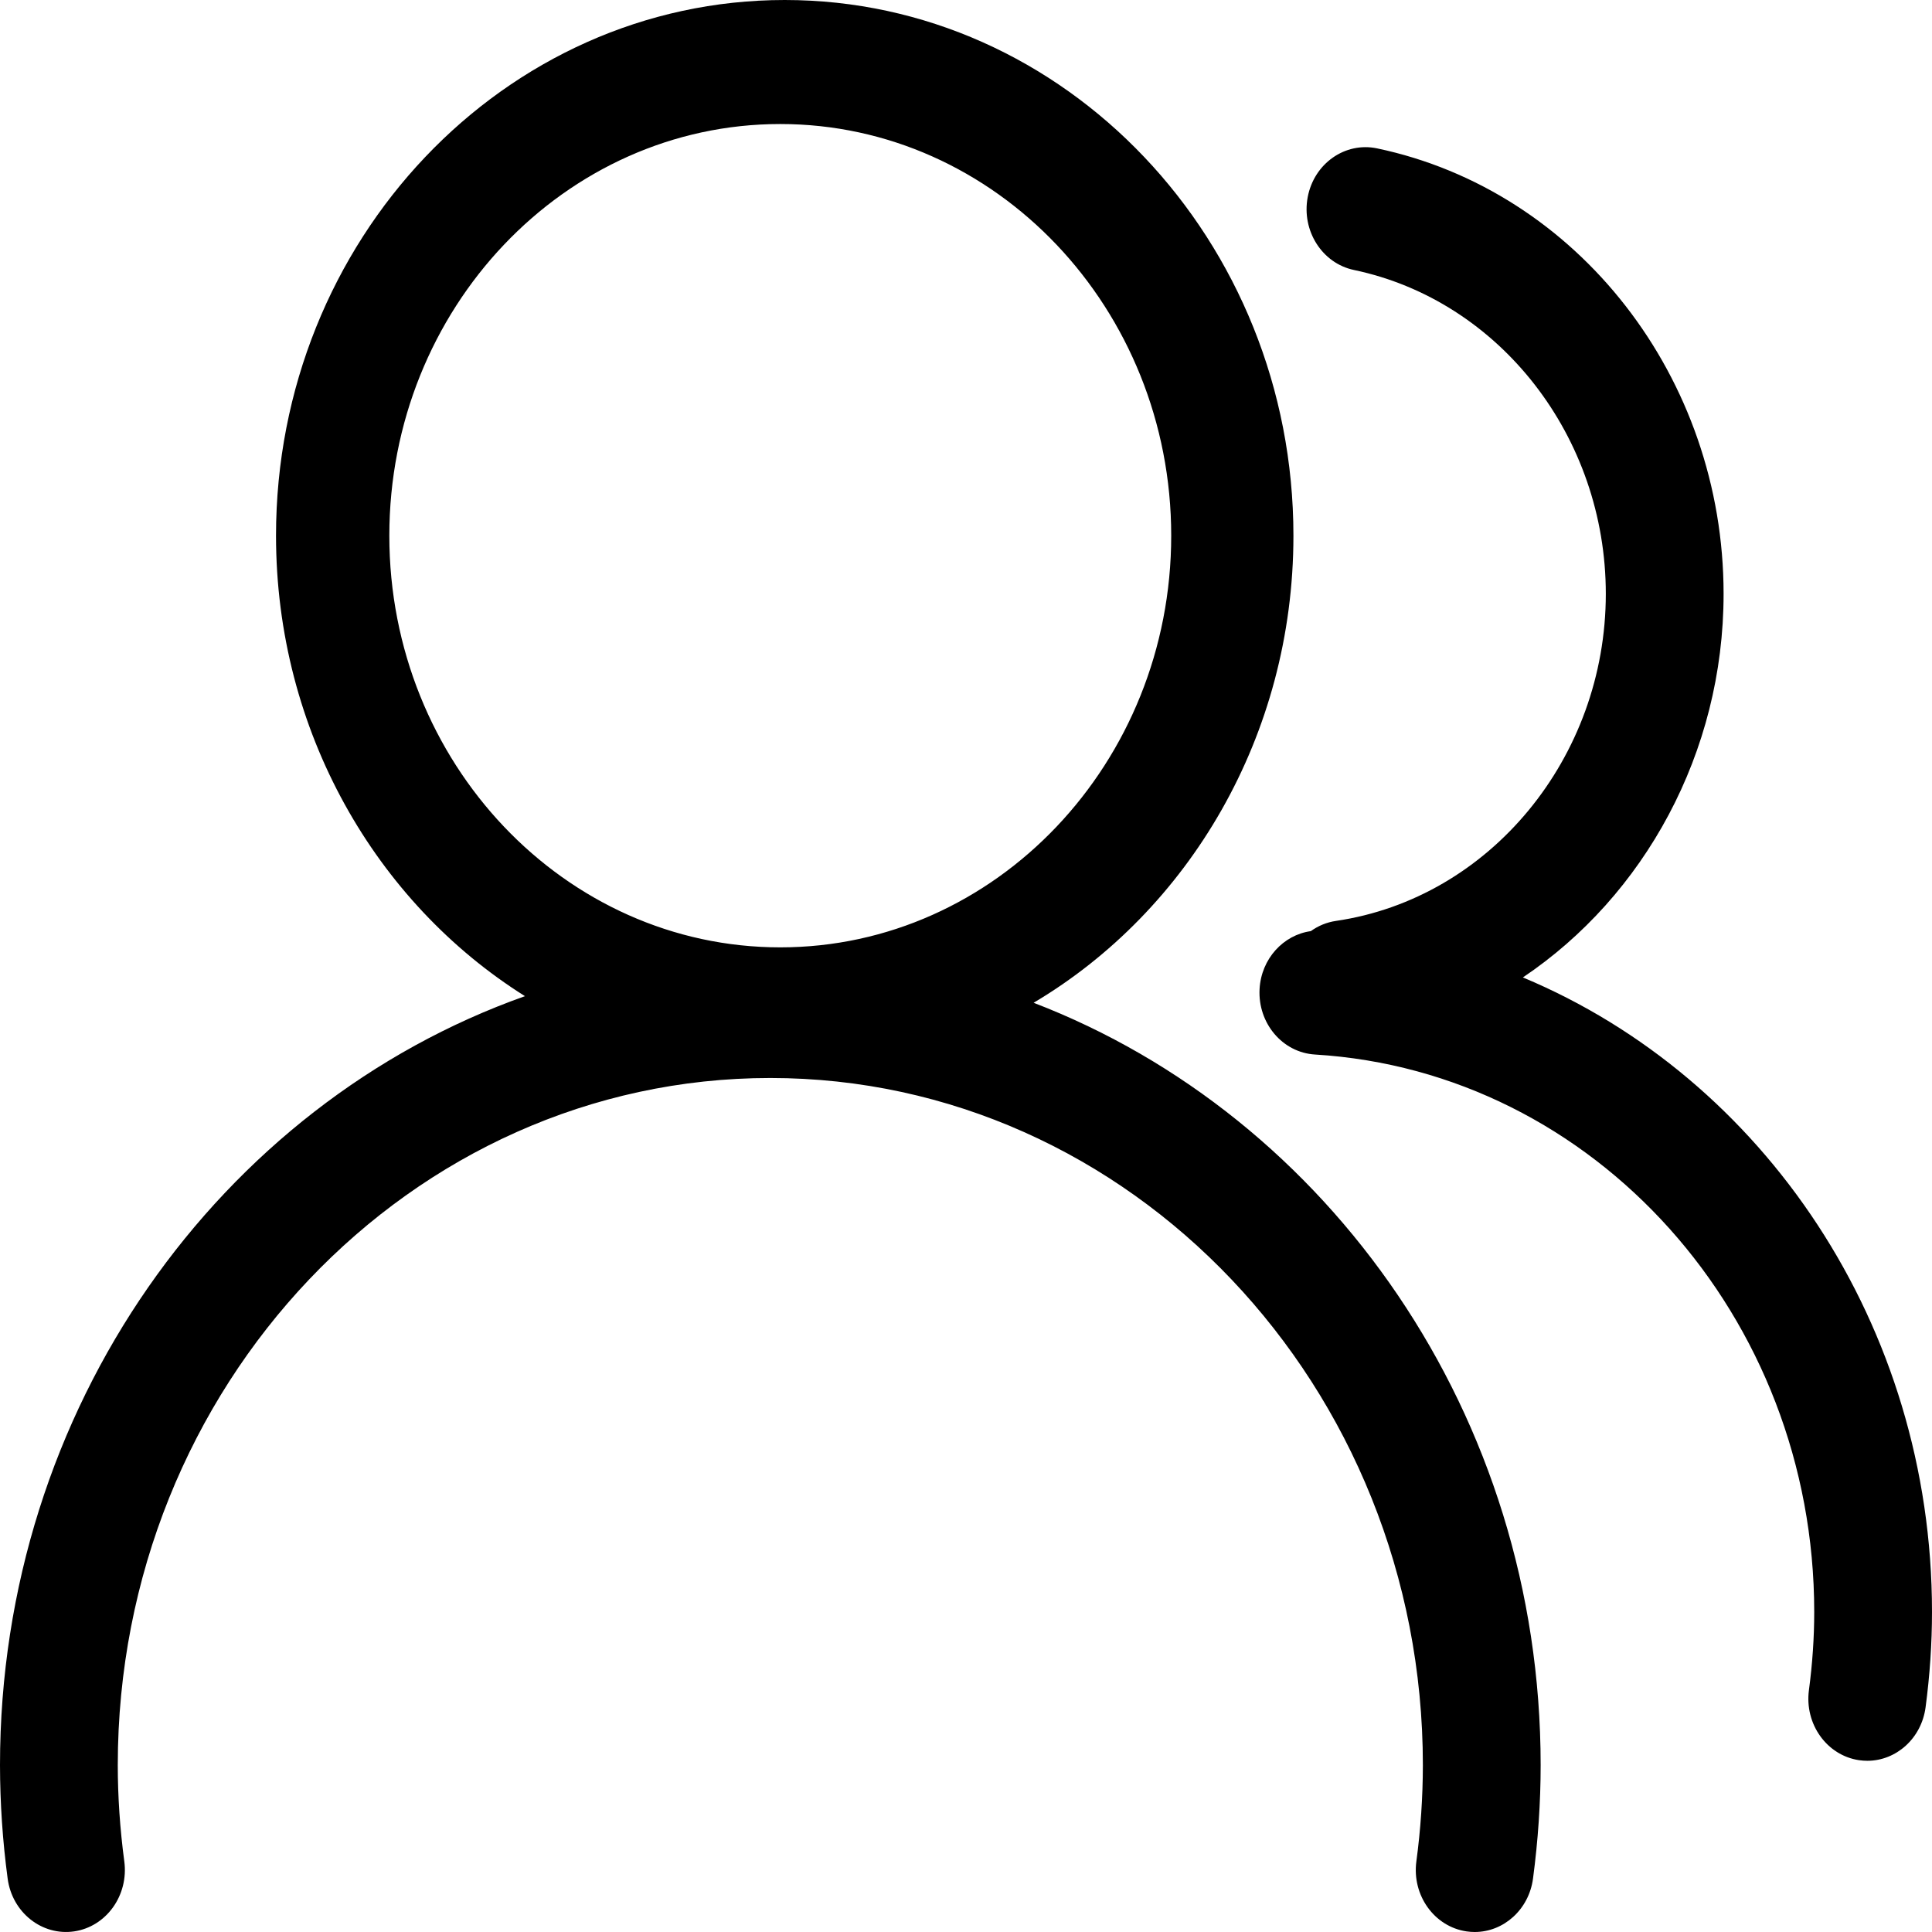
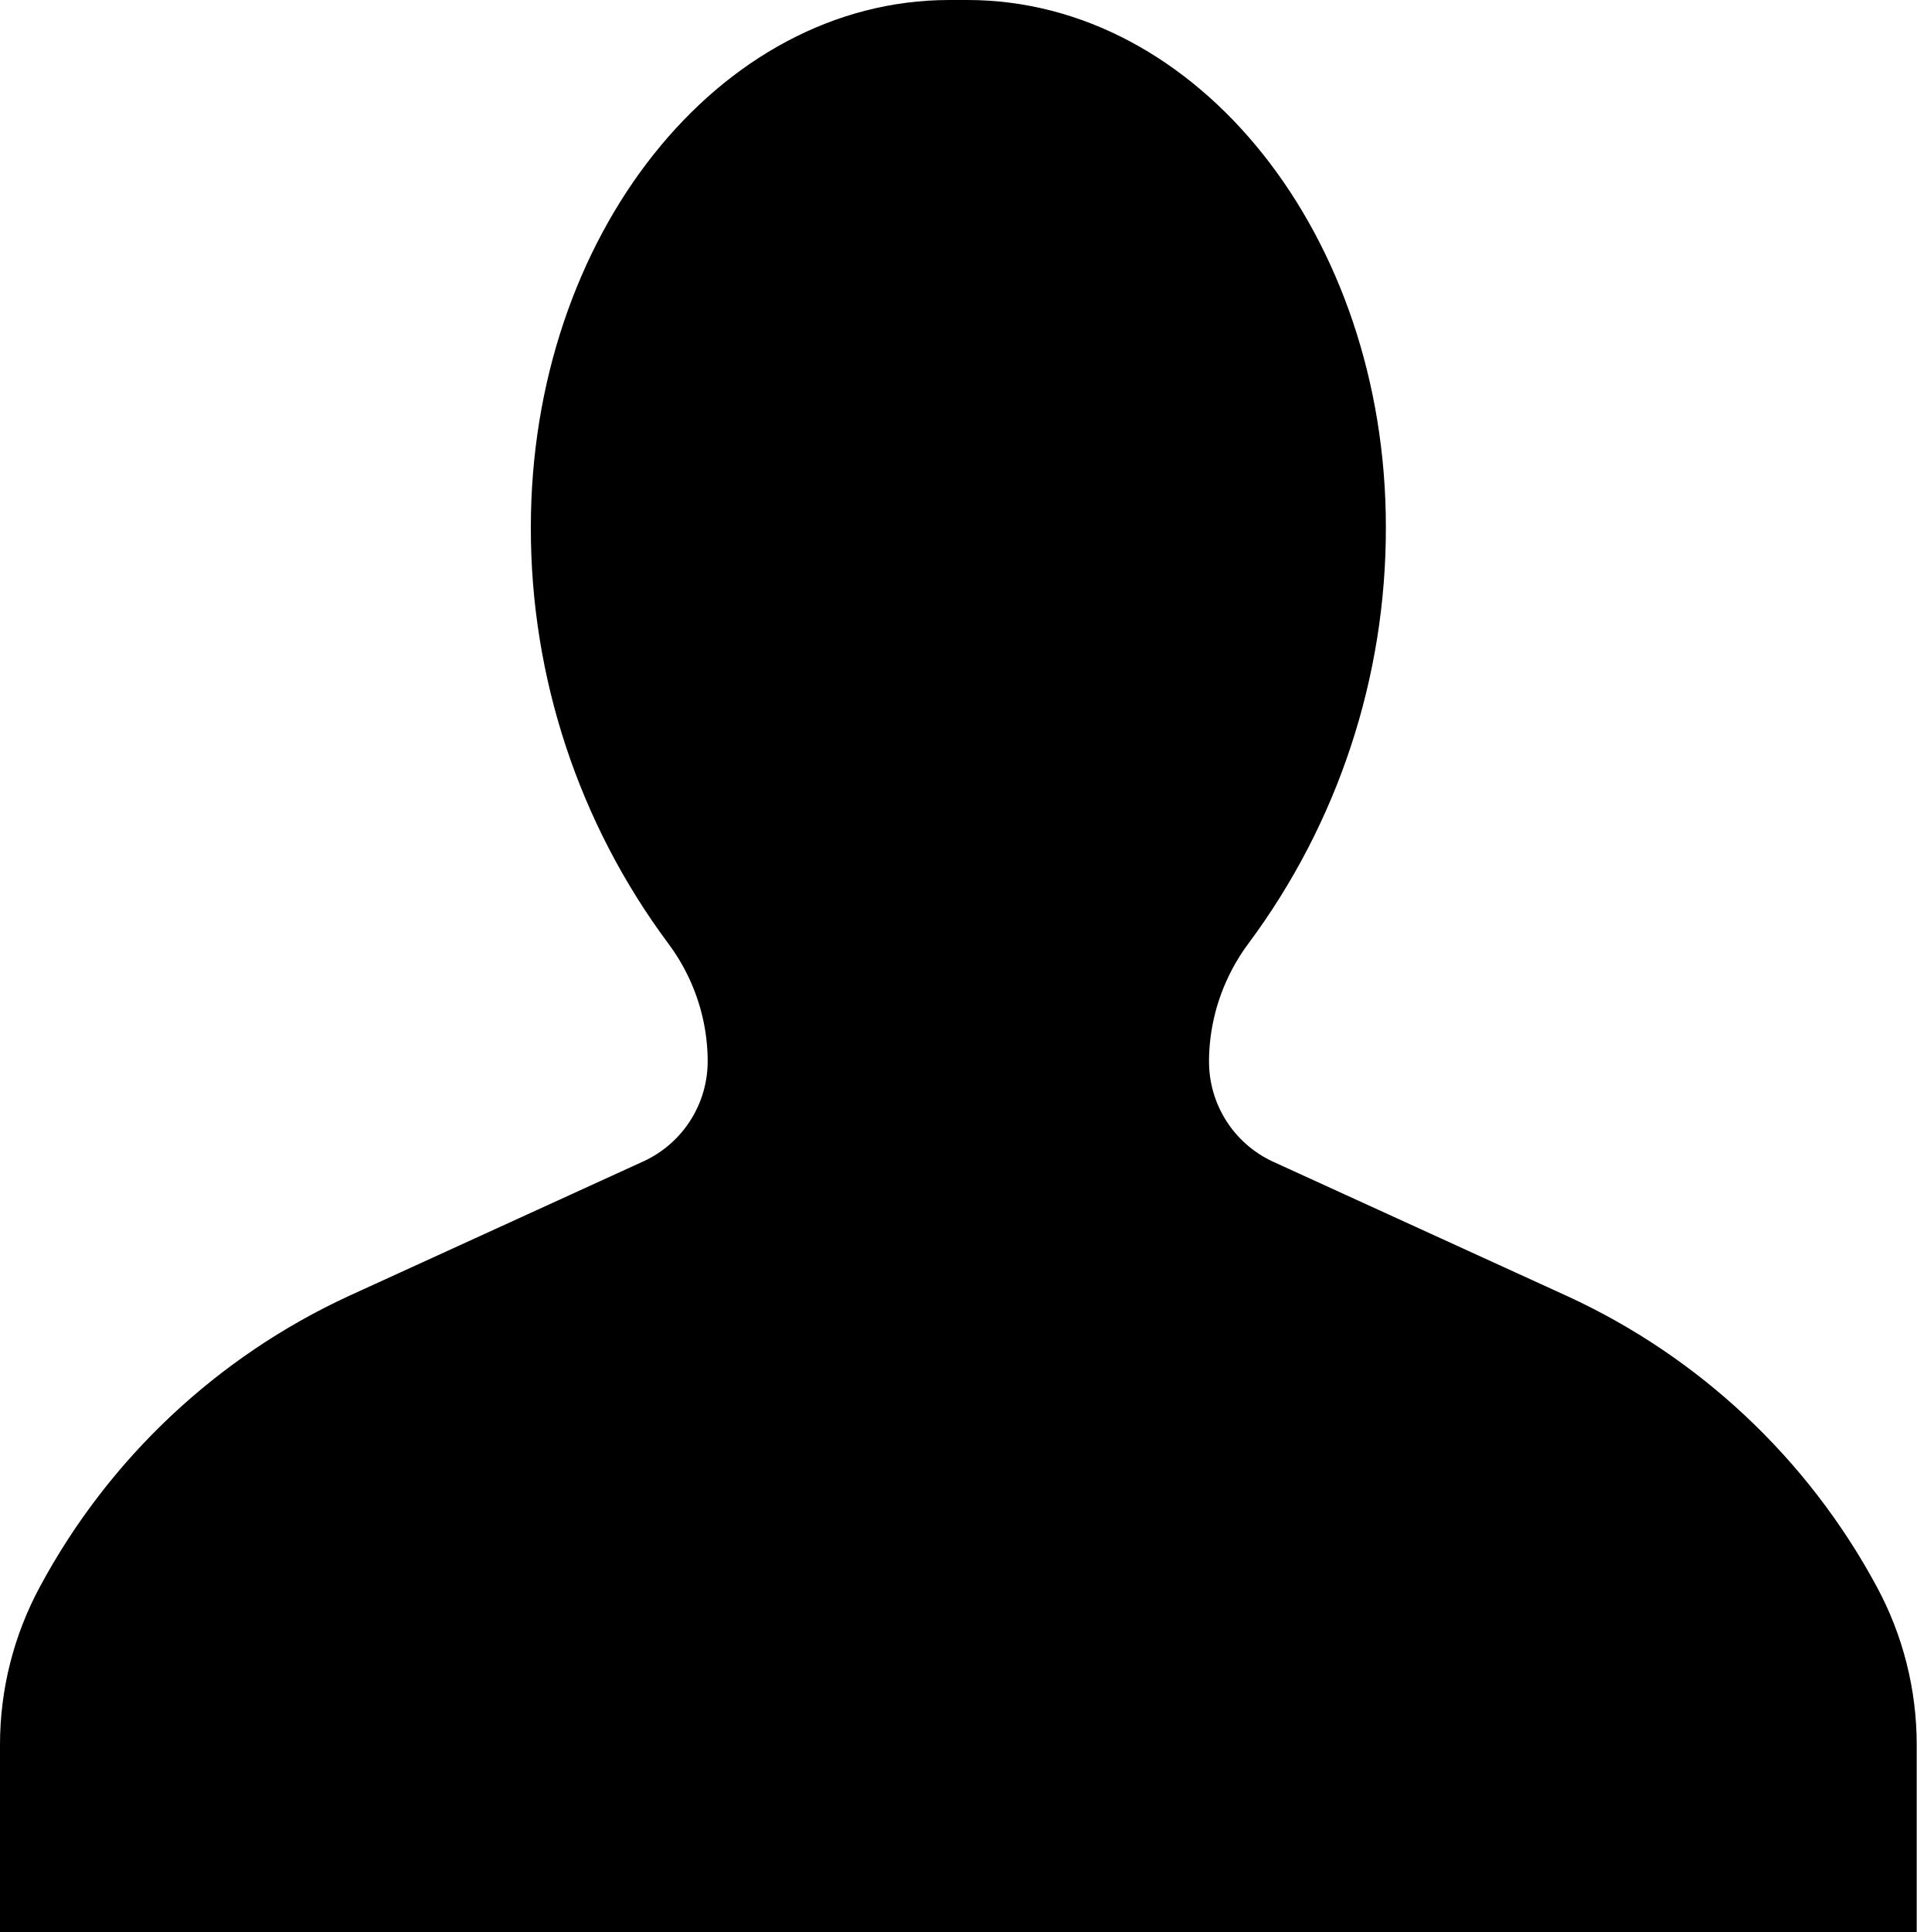
- <svg xmlns="http://www.w3.org/2000/svg" width="128" height="128" viewBox="0 0 128 128">
-   <path fill-rule="evenodd" clip-rule="evenodd" d="M34.78 65.998C24.91 59.8 18.287 48.445 18.287 35.49 18.286 15.92 33.406 0 51.99 0c18.584 0 33.703 15.92 33.703 35.49 0 13.267-6.948 24.857-17.213 30.946 19.577 7.52 33.592 27.324 33.592 50.509 0 2.46-.17 4.989-.506 7.516-.274 2.054-1.945 3.539-3.86 3.539-.18 0-.362-.013-.546-.04-2.134-.315-3.622-2.392-3.322-4.639a48.52 48.52 0 00.431-6.376c0-25.102-19.394-45.525-43.233-45.525S7.803 91.843 7.803 116.945c0 2.08.145 4.225.432 6.376.299 2.247-1.189 4.324-3.323 4.639-2.132.31-4.106-1.252-4.405-3.499A57.262 57.262 0 010 116.945c0-23.651 14.585-43.783 34.78-50.947zM51.695 8.217c-14.282 0-25.901 12.235-25.901 27.274 0 15.039 11.62 27.274 25.901 27.274 14.282 0 25.901-12.235 25.901-27.274 0-15.04-11.62-27.274-25.901-27.274zM86.845 61.69c-1.821.25-3.285 1.833-3.395 3.838-.123 2.265 1.52 4.207 3.671 4.337 18.547 1.125 33.076 17.347 33.076 36.931 0 1.688-.118 3.432-.351 5.182-.298 2.247 1.189 4.324 3.322 4.639.184.026.367.04.547.04 1.915 0 3.585-1.485 3.859-3.539.283-2.126.426-4.253.426-6.322 0-18.983-11.171-35.38-27.105-42.039 8.03-5.393 13.297-14.875 13.297-25.414 0-14.306-9.657-26.719-22.963-29.514-2.11-.44-4.167 1-4.589 3.226-.422 2.225.95 4.389 3.063 4.832 9.669 2.031 16.686 11.055 16.686 21.456 0 10.858-7.686 20.173-17.878 21.67-.619.09-1.183.329-1.666.677z" />
+ <svg xmlns="http://www.w3.org/2000/svg" width="128" height="129" viewBox="0 0 128 129">
+   <path d="M125.32 105.92a44.66 44.66 0 00-20.64-19.37l-19.7-9a7.36 7.36 0 01-4.24-6.72v-.1A13.17 13.17 0 0182 65.29 13.26 13.26 0 0183.37 63a46.43 46.43 0 009.18-27.82C92.55 15.76 80 0 64.6 0h-1.2C48 0 35.45 15.76 35.45 35.21A46.43 46.43 0 0044.63 63 13.26 13.26 0 0146 65.28a13.17 13.17 0 011.26 5.42v.1A7.36 7.36 0 0143 77.53l-19.7 9a44.66 44.66 0 00-20.62 19.39A22.18 22.18 0 000 116.51V129h128v-12.49a22.18 22.18 0 00-2.68-10.59z" />
</svg>
